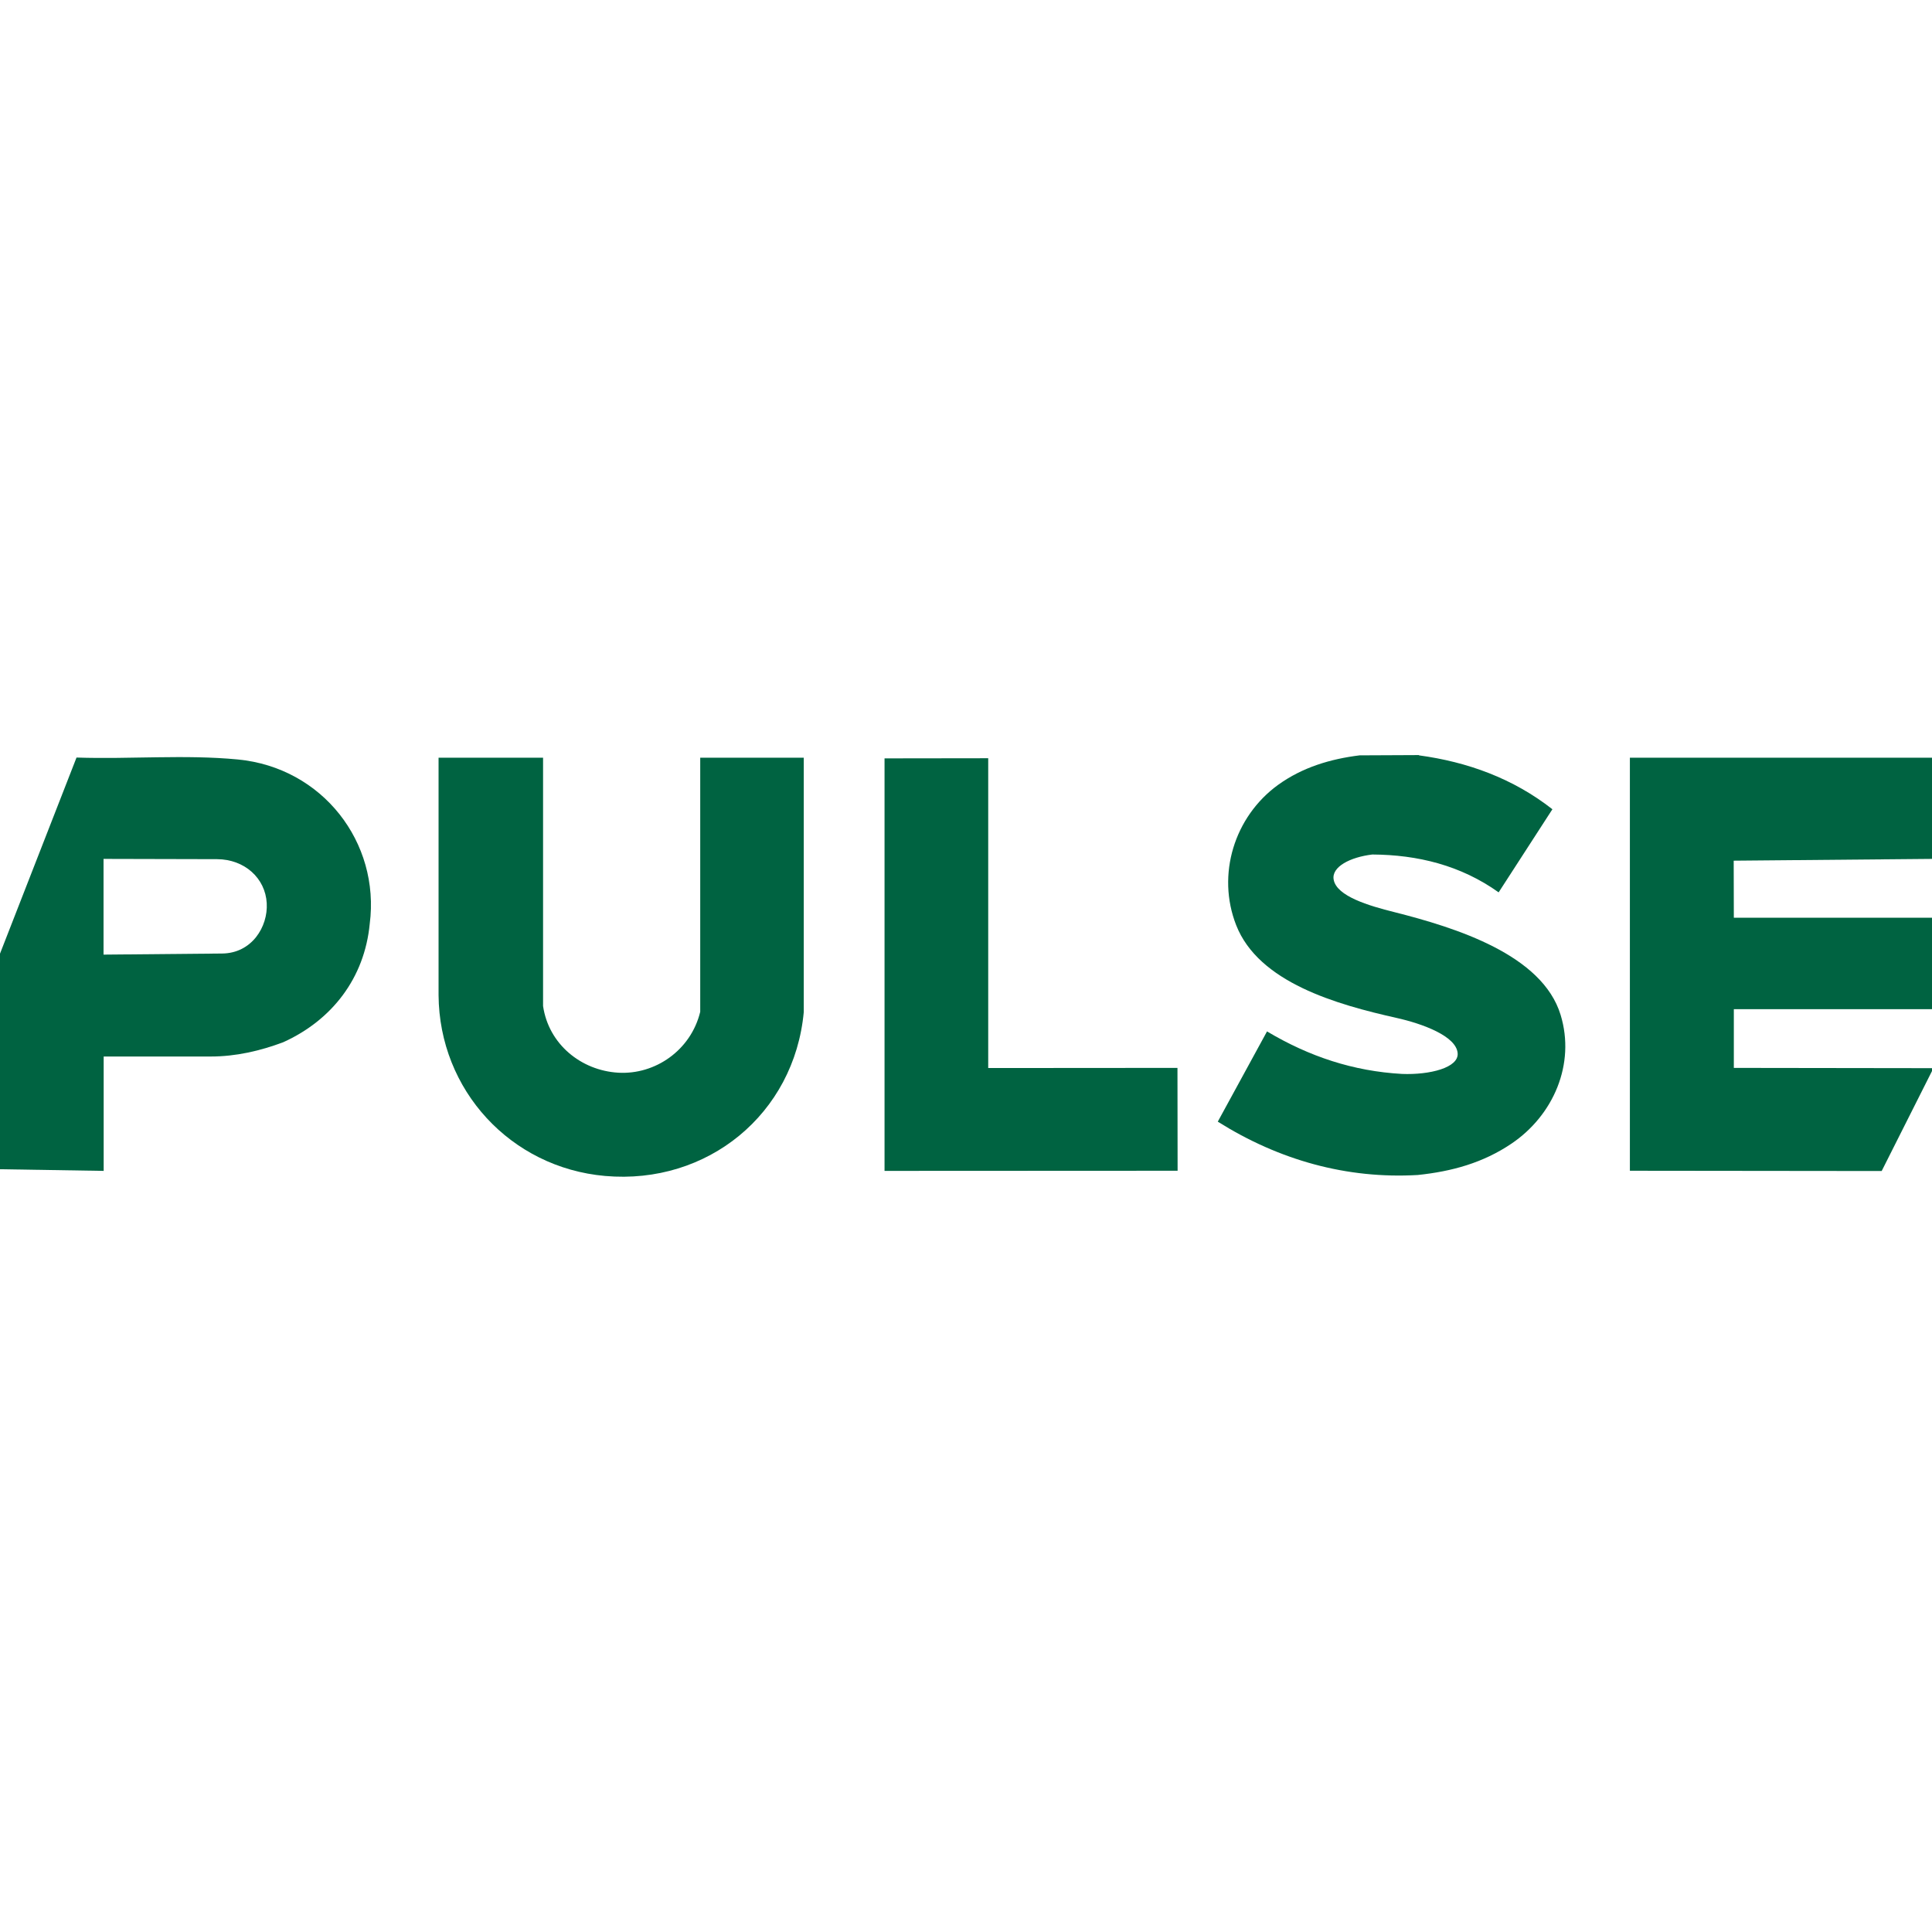
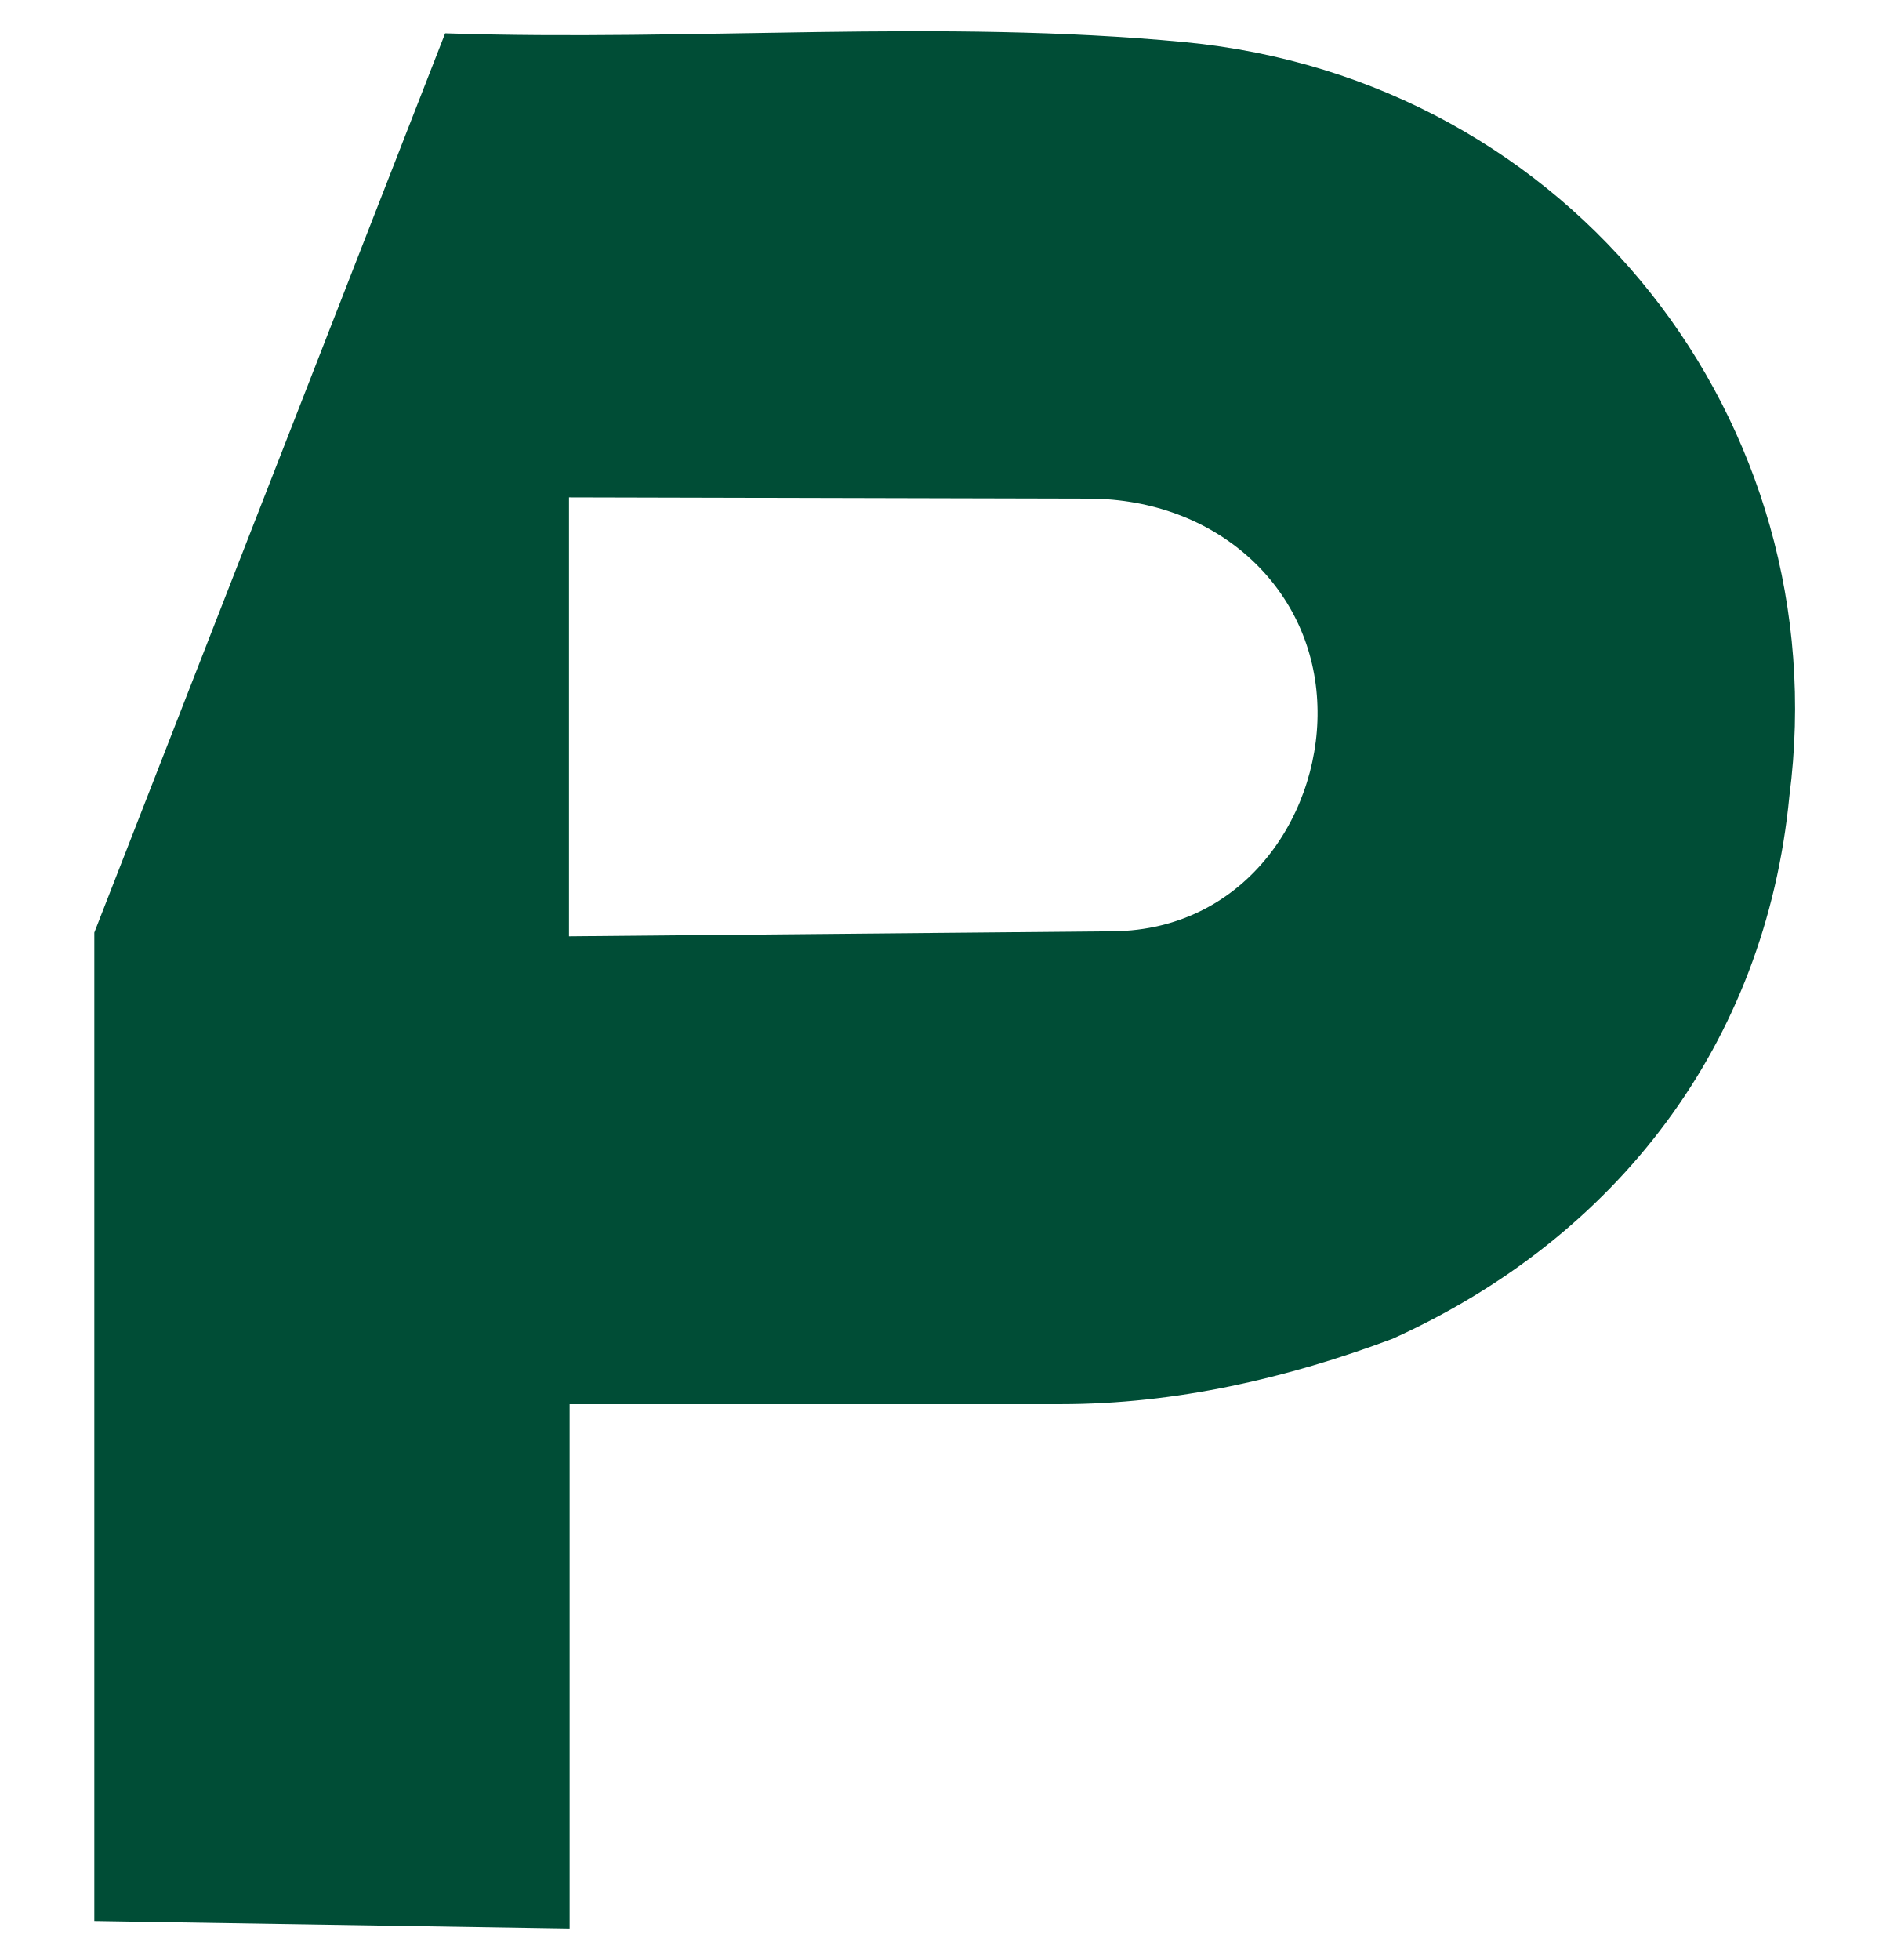
- <svg xmlns="http://www.w3.org/2000/svg" viewBox="0 0 140.88 140.88">
-   <g fill="#006341" transform="translate(0 55.08)">
-     <polygon points="140.88 .17 140.88 7.55 126.42 7.68 126.43 11.84 140.88 11.84 140.88 18.51 126.43 18.51 126.43 22.79 140.88 22.81 140.88 23.02 137.21 30.31 118.85 30.29 118.85 .17 140.88 .17" />
-     <path d="M103.47,0c3.54.48,6.86,1.68,9.73,3.93l-3.92,6.06c-2.76-1.97-5.9-2.74-9.21-2.76-1.61.19-2.99.9-2.82,1.83.21,1.21,2.57,1.91,4.42,2.37,4.51,1.14,10.8,3.11,12.13,7.5,1.09,3.58-.52,7.31-3.58,9.38-2.07,1.4-4.34,2.03-6.84,2.29-5.17.3-10.11-1.08-14.58-3.89l3.59-6.58c3.09,1.84,6.3,2.9,9.84,3.1,2.01.08,4.16-.45,4.06-1.52-.11-1.24-2.56-2.14-4.44-2.56-4.37-.98-10.07-2.58-11.71-6.77-1.44-3.68-.14-7.91,3.06-10.23,1.79-1.29,3.84-1.89,5.94-2.15l4.33-.02Z" />
-     <path d="M0,30.18v-15.72S5.58.16,5.58.16c3.97.13,7.87-.23,11.76.14,6.17.59,10.39,6.05,9.62,11.99-.38,3.95-2.75,7.02-6.31,8.63-1.68.63-3.45,1.04-5.28,1.04h-7.81s0,8.34,0,8.34l-7.55-.12ZM16.2,14.45c2.15-.02,3.35-1.94,3.25-3.67-.1-1.82-1.61-3.2-3.62-3.21l-8.28-.02v6.98s8.65-.08,8.65-.08Z" />
-     <path d="M51.06.17h7.55s0,18.55,0,18.55c-.69,7.43-7.02,12.61-14.49,11.95-6.89-.61-12.09-6.26-12.14-13.18V.17s7.62,0,7.62,0v18.11c.41,2.79,2.78,4.7,5.48,4.86s5.3-1.64,5.98-4.44V.17Z" />
-     <polygon points="85.86 22.79 85.87 30.29 64.5 30.3 64.5 .22 72.06 .21 72.06 22.8 85.86 22.79" />
-   </g>
+ <svg xmlns="http://www.w3.org/2000/svg" viewBox="-1.5 -0.5 30.05 31.17">
+   <path fill="#004D36" d="M0,30.05v-15.72S5.58.03,5.58.03c3.97.13,7.87-.23,11.76.14,6.17.59,10.39,6.05,9.62,11.99-.38,3.95-2.75,7.02-6.31,8.63-1.68.63-3.45,1.04-5.28,1.04h-7.81s0,8.34,0,8.34l-7.55-.12ZM16.2,14.31c2.15-.02,3.35-1.94,3.25-3.67-.1-1.82-1.61-3.2-3.62-3.21l-8.28-.02v6.98s8.65-.08,8.65-.08Z" />
</svg>
